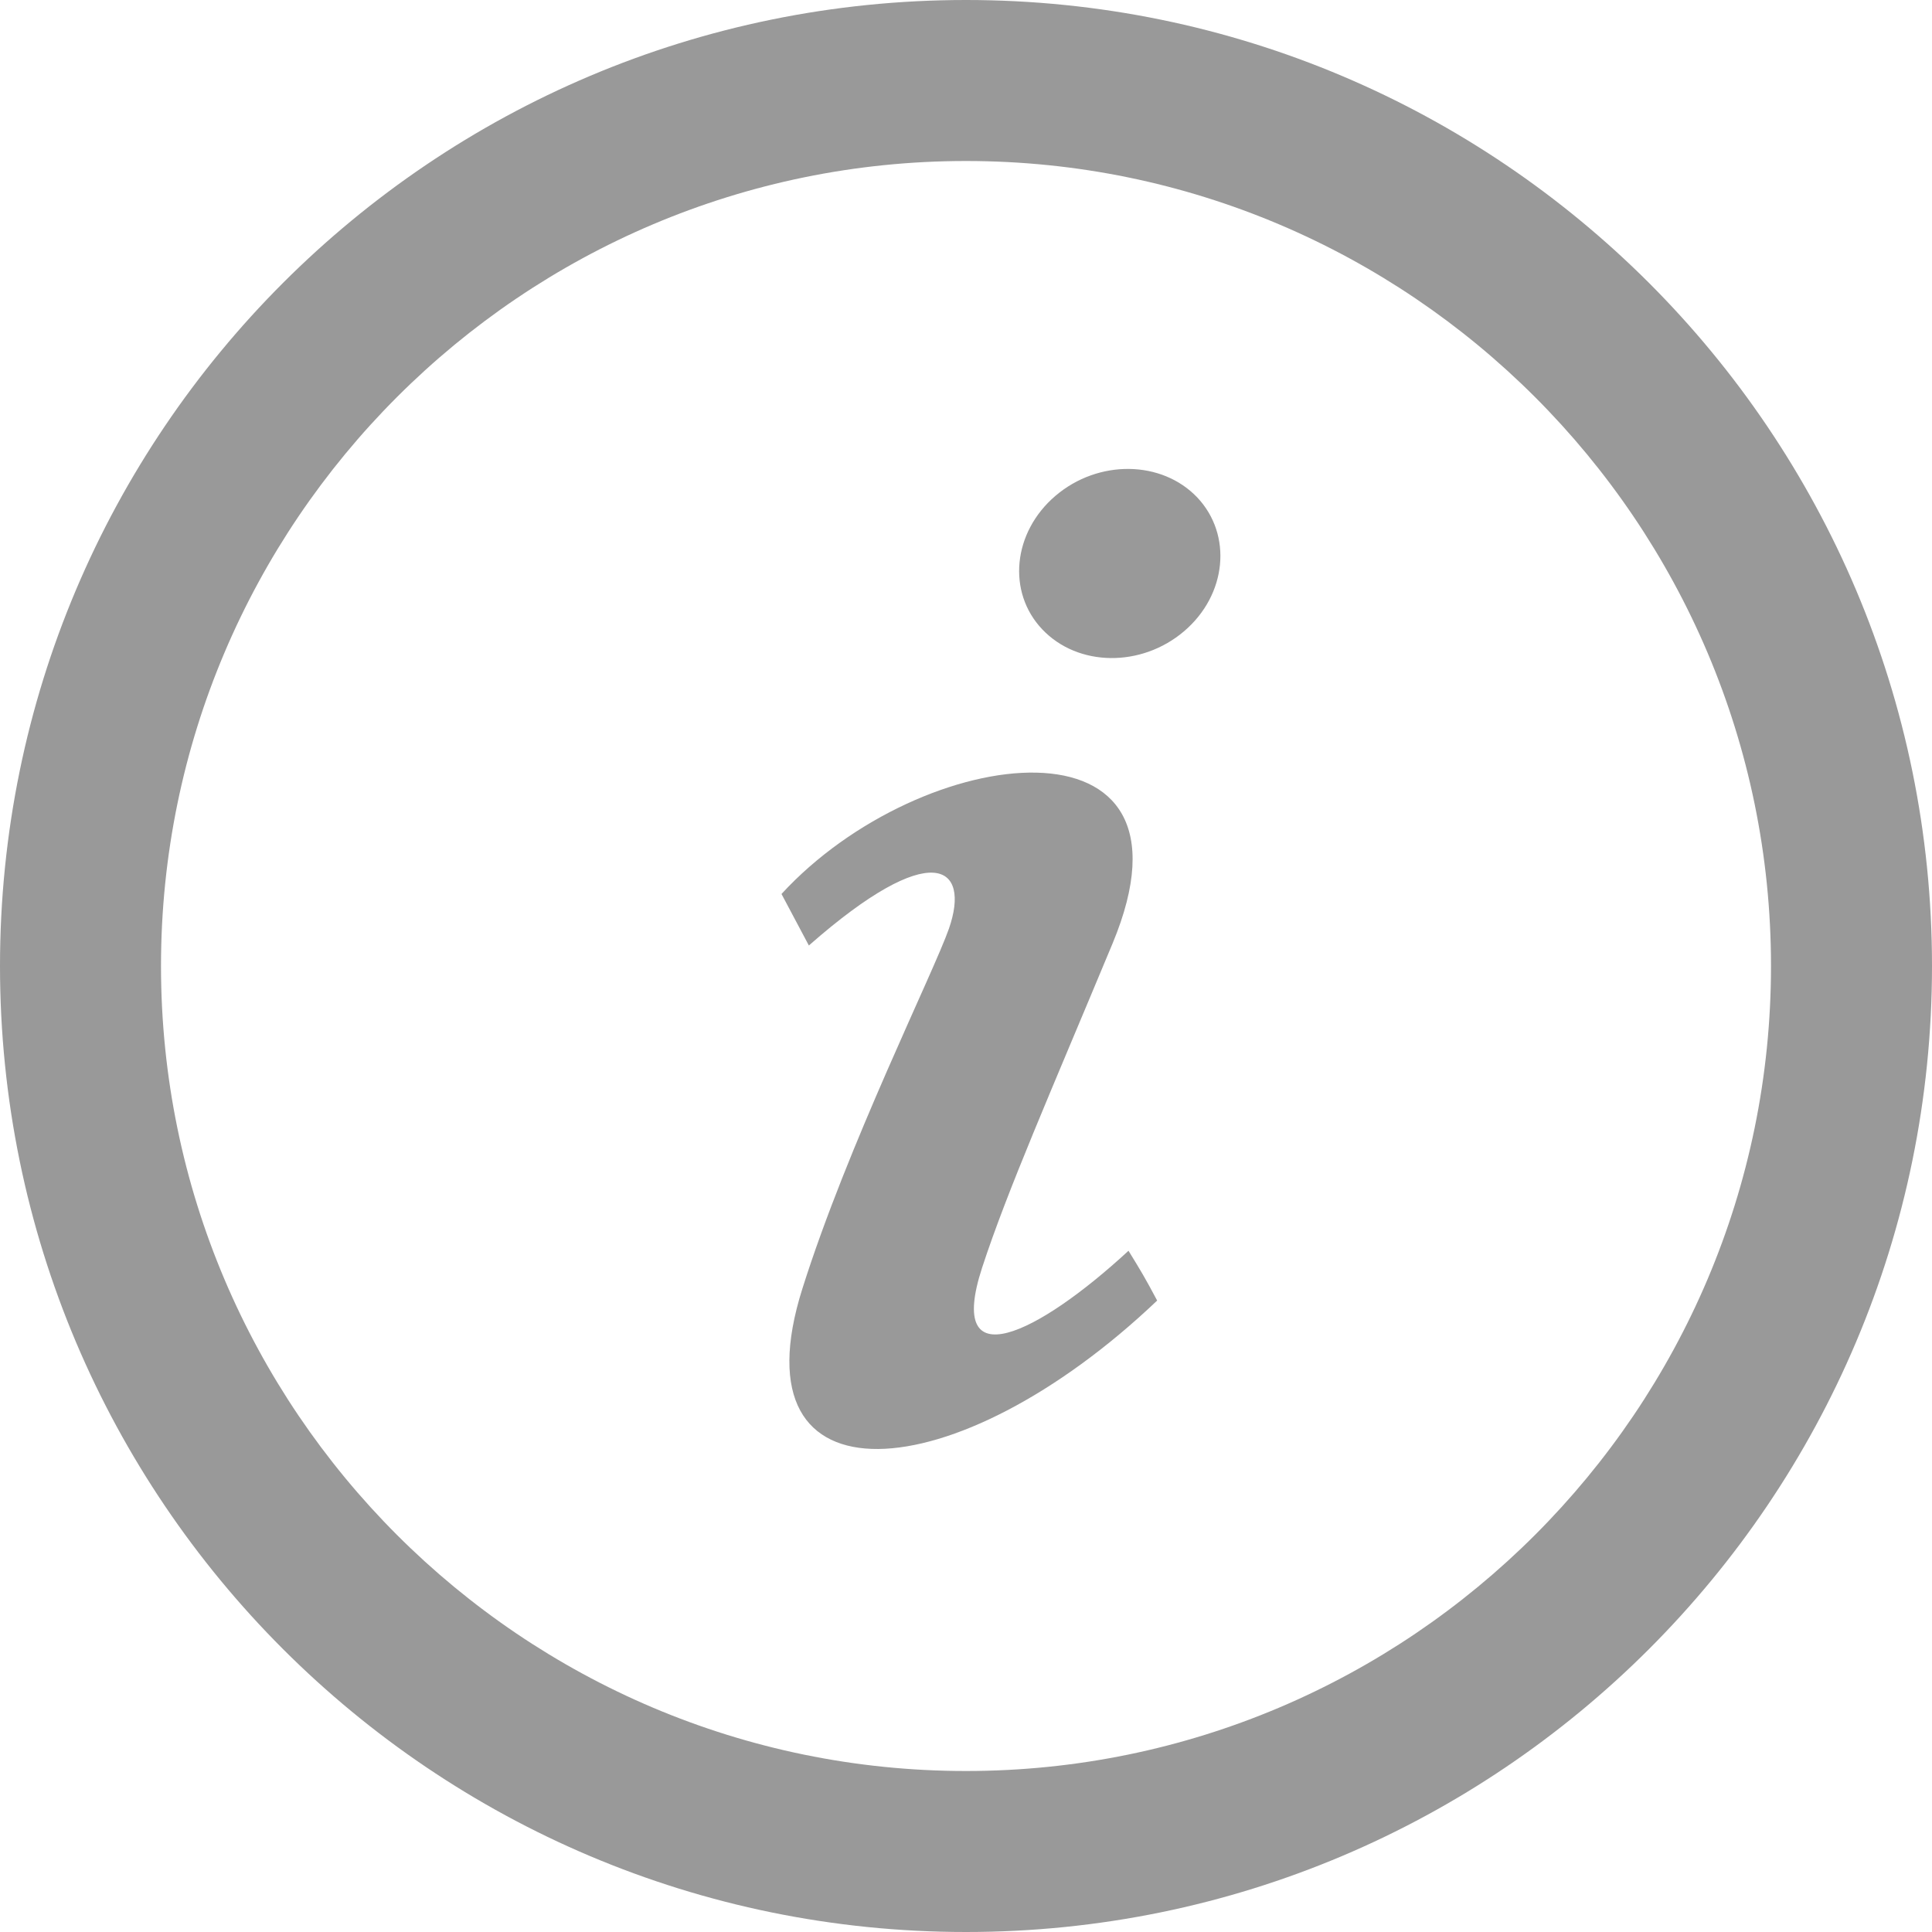
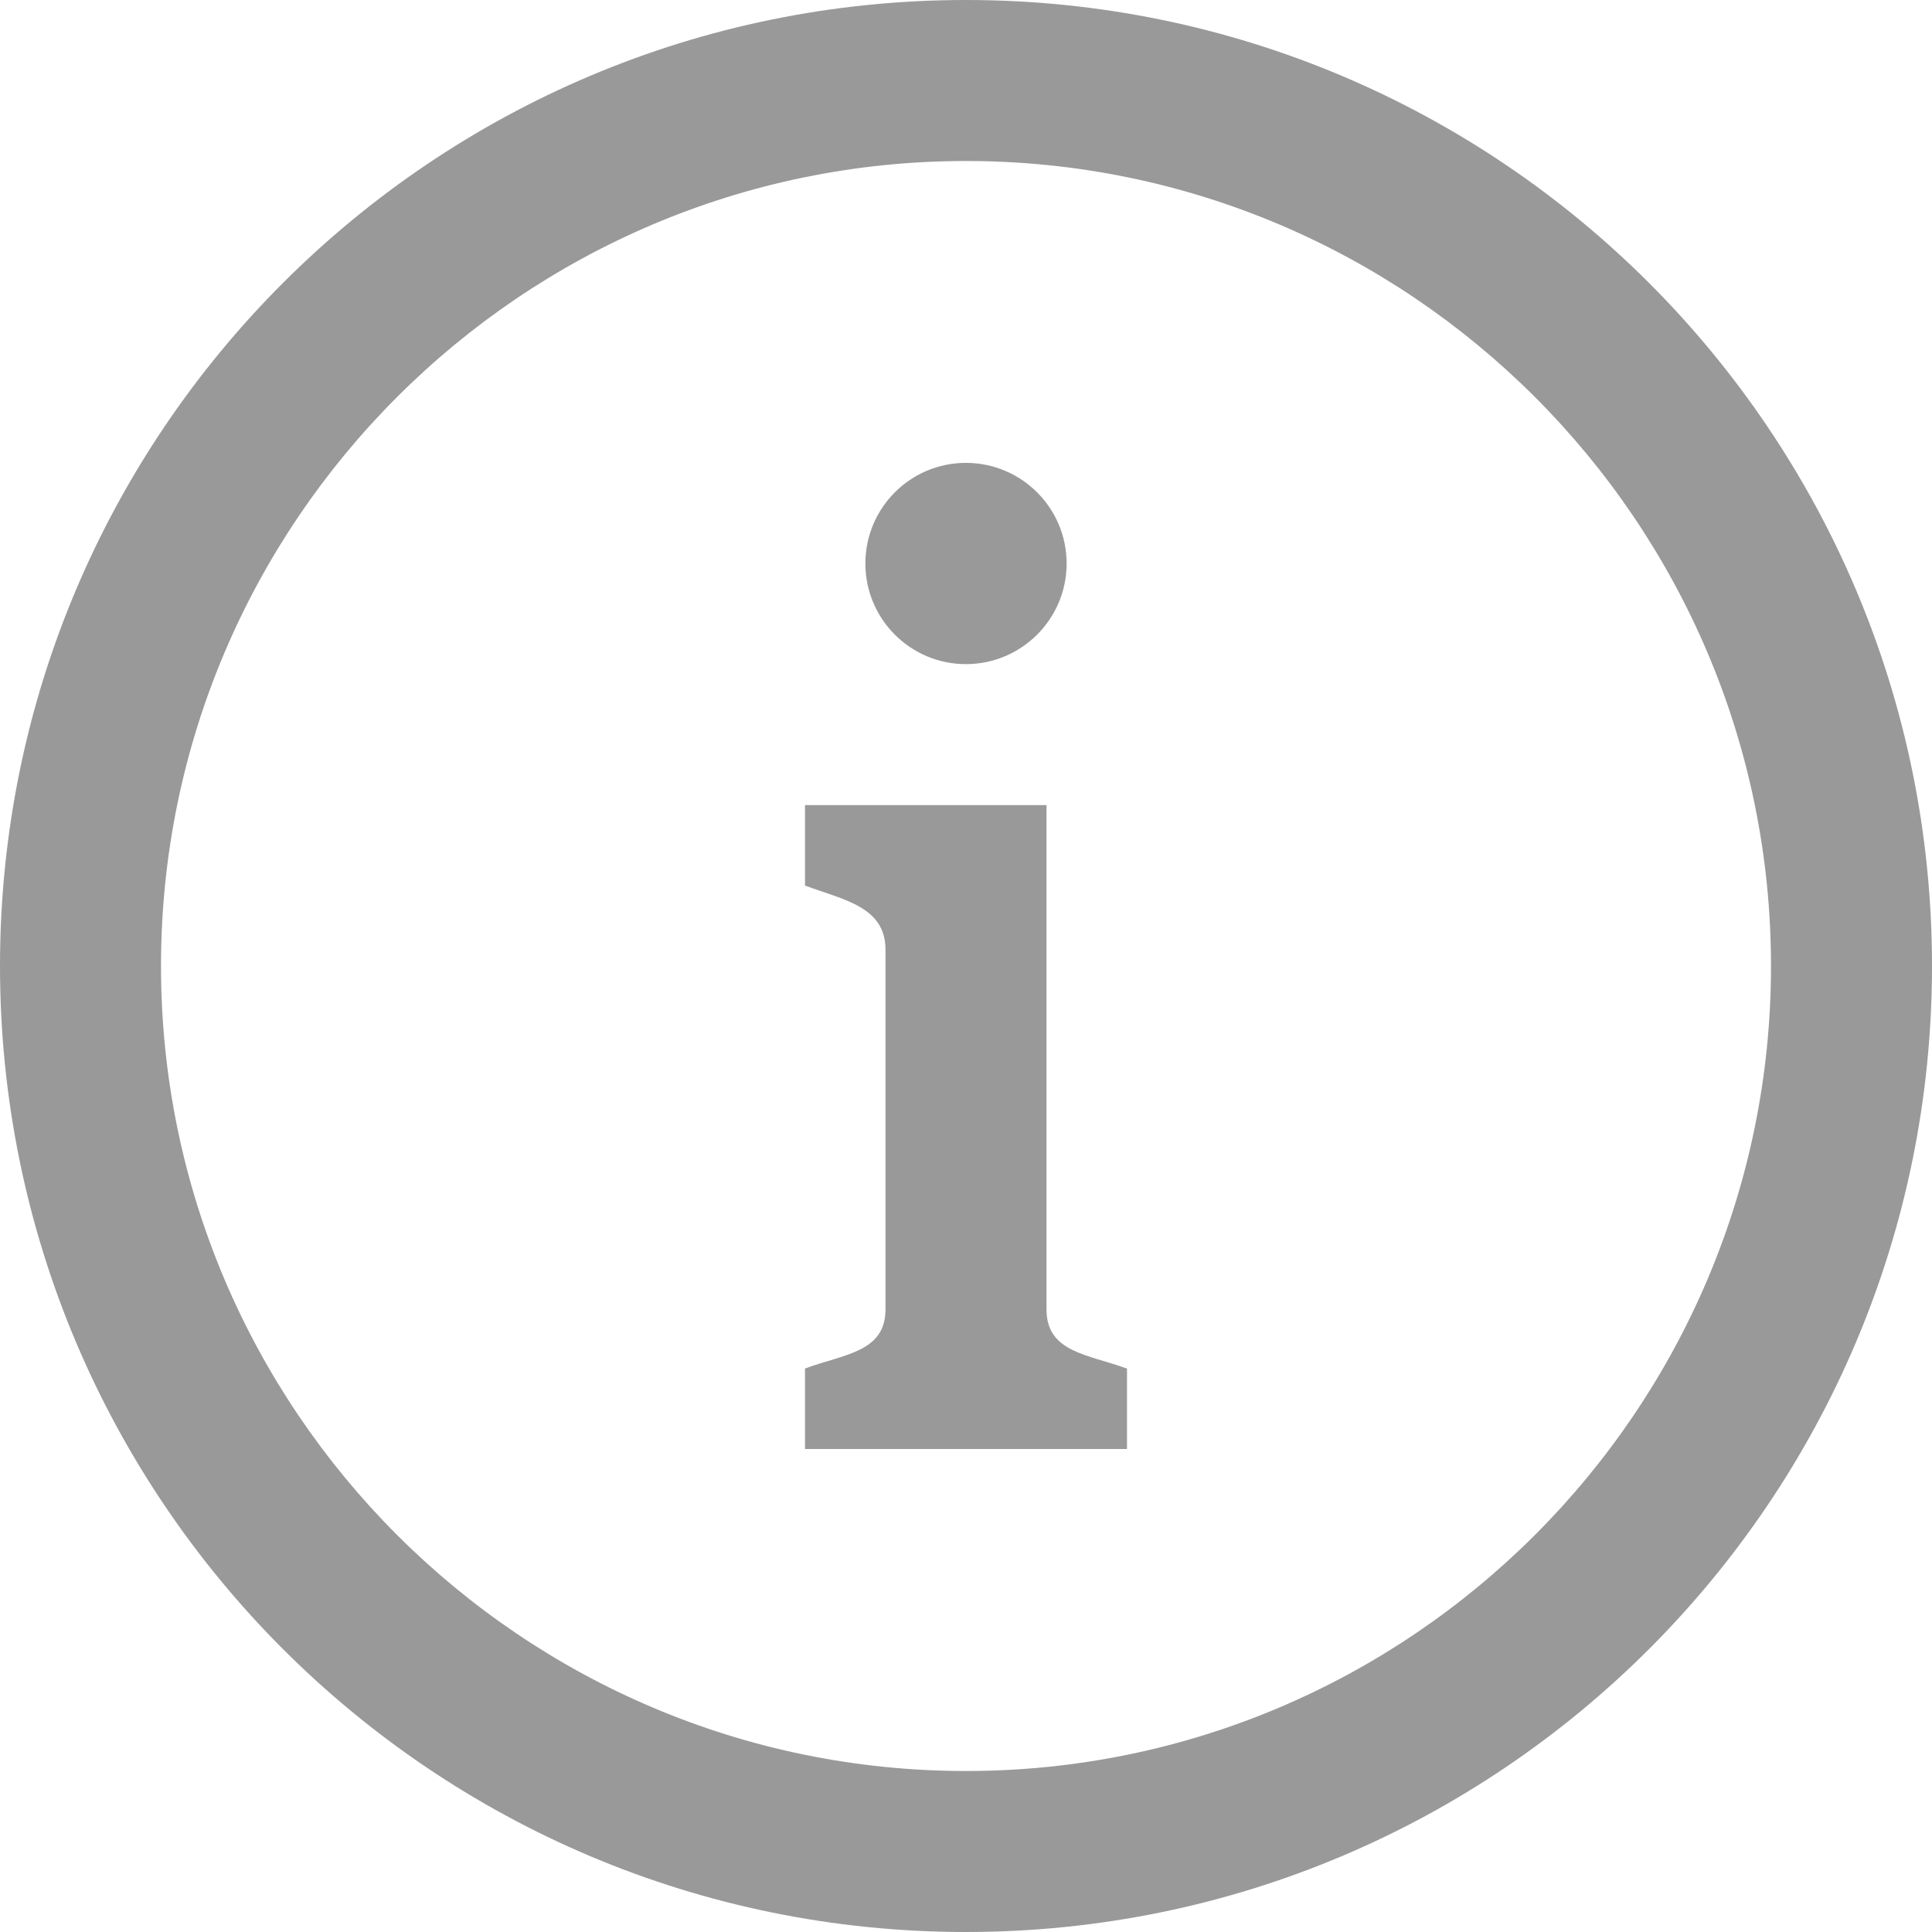
- <svg xmlns="http://www.w3.org/2000/svg" width="18" height="18" viewBox="0 0 18 18" fill="none">
-   <path d="M9 1.5C13.136 1.5 16.5 4.864 16.5 9C16.5 13.136 13.136 16.5 9 16.5C4.864 16.5 1.5 13.136 1.5 9C1.5 4.864 4.864 1.5 9 1.5ZM9 0C4.03 0 0 4.03 0 9C0 13.97 4.03 18 9 18C13.97 18 18 13.97 18 9C18 4.03 13.97 0 9 0ZM7.475 12.008C7.898 10.666 8.699 9.059 8.841 8.652C9.046 8.062 8.683 7.8 7.536 8.809L7.281 8.329C8.589 6.906 11.282 6.584 10.366 8.789C9.793 10.165 9.384 11.094 9.15 11.811C8.809 12.856 9.671 12.432 10.514 11.653C10.629 11.84 10.666 11.901 10.781 12.117C8.908 13.9 6.828 14.058 7.475 12.008ZM11.032 5.881C10.633 6.221 10.042 6.213 9.711 5.864C9.38 5.516 9.436 4.958 9.834 4.619C10.233 4.279 10.824 4.287 11.155 4.635C11.484 4.984 11.43 5.542 11.032 5.881Z" fill="#999" />
+ <svg xmlns="http://www.w3.org/2000/svg" width="24" height="24" viewBox="0 0 24 24">
+   <path d="M12 2c5.514 0 10 4.486 10 10s-4.486 10-10 10-10-4.486-10-10 4.486-10 10-10zm0-2c-6.627 0-12 5.373-12 12s5.373 12 12 12 12-5.373 12-12-5.373-12-12-12zm-.001 5.75c.69 0 1.251.56 1.251 1.25s-.561 1.25-1.251 1.25-1.249-.56-1.249-1.25.559-1.25 1.249-1.25zm2.001 12.25h-4v-1c.484-.179 1-.201 1-.735v-4.467c0-.534-.516-.618-1-.797v-1h3v6.265c0 .535.517.558 1 .735v.999z" fill="#999999" />
</svg>
